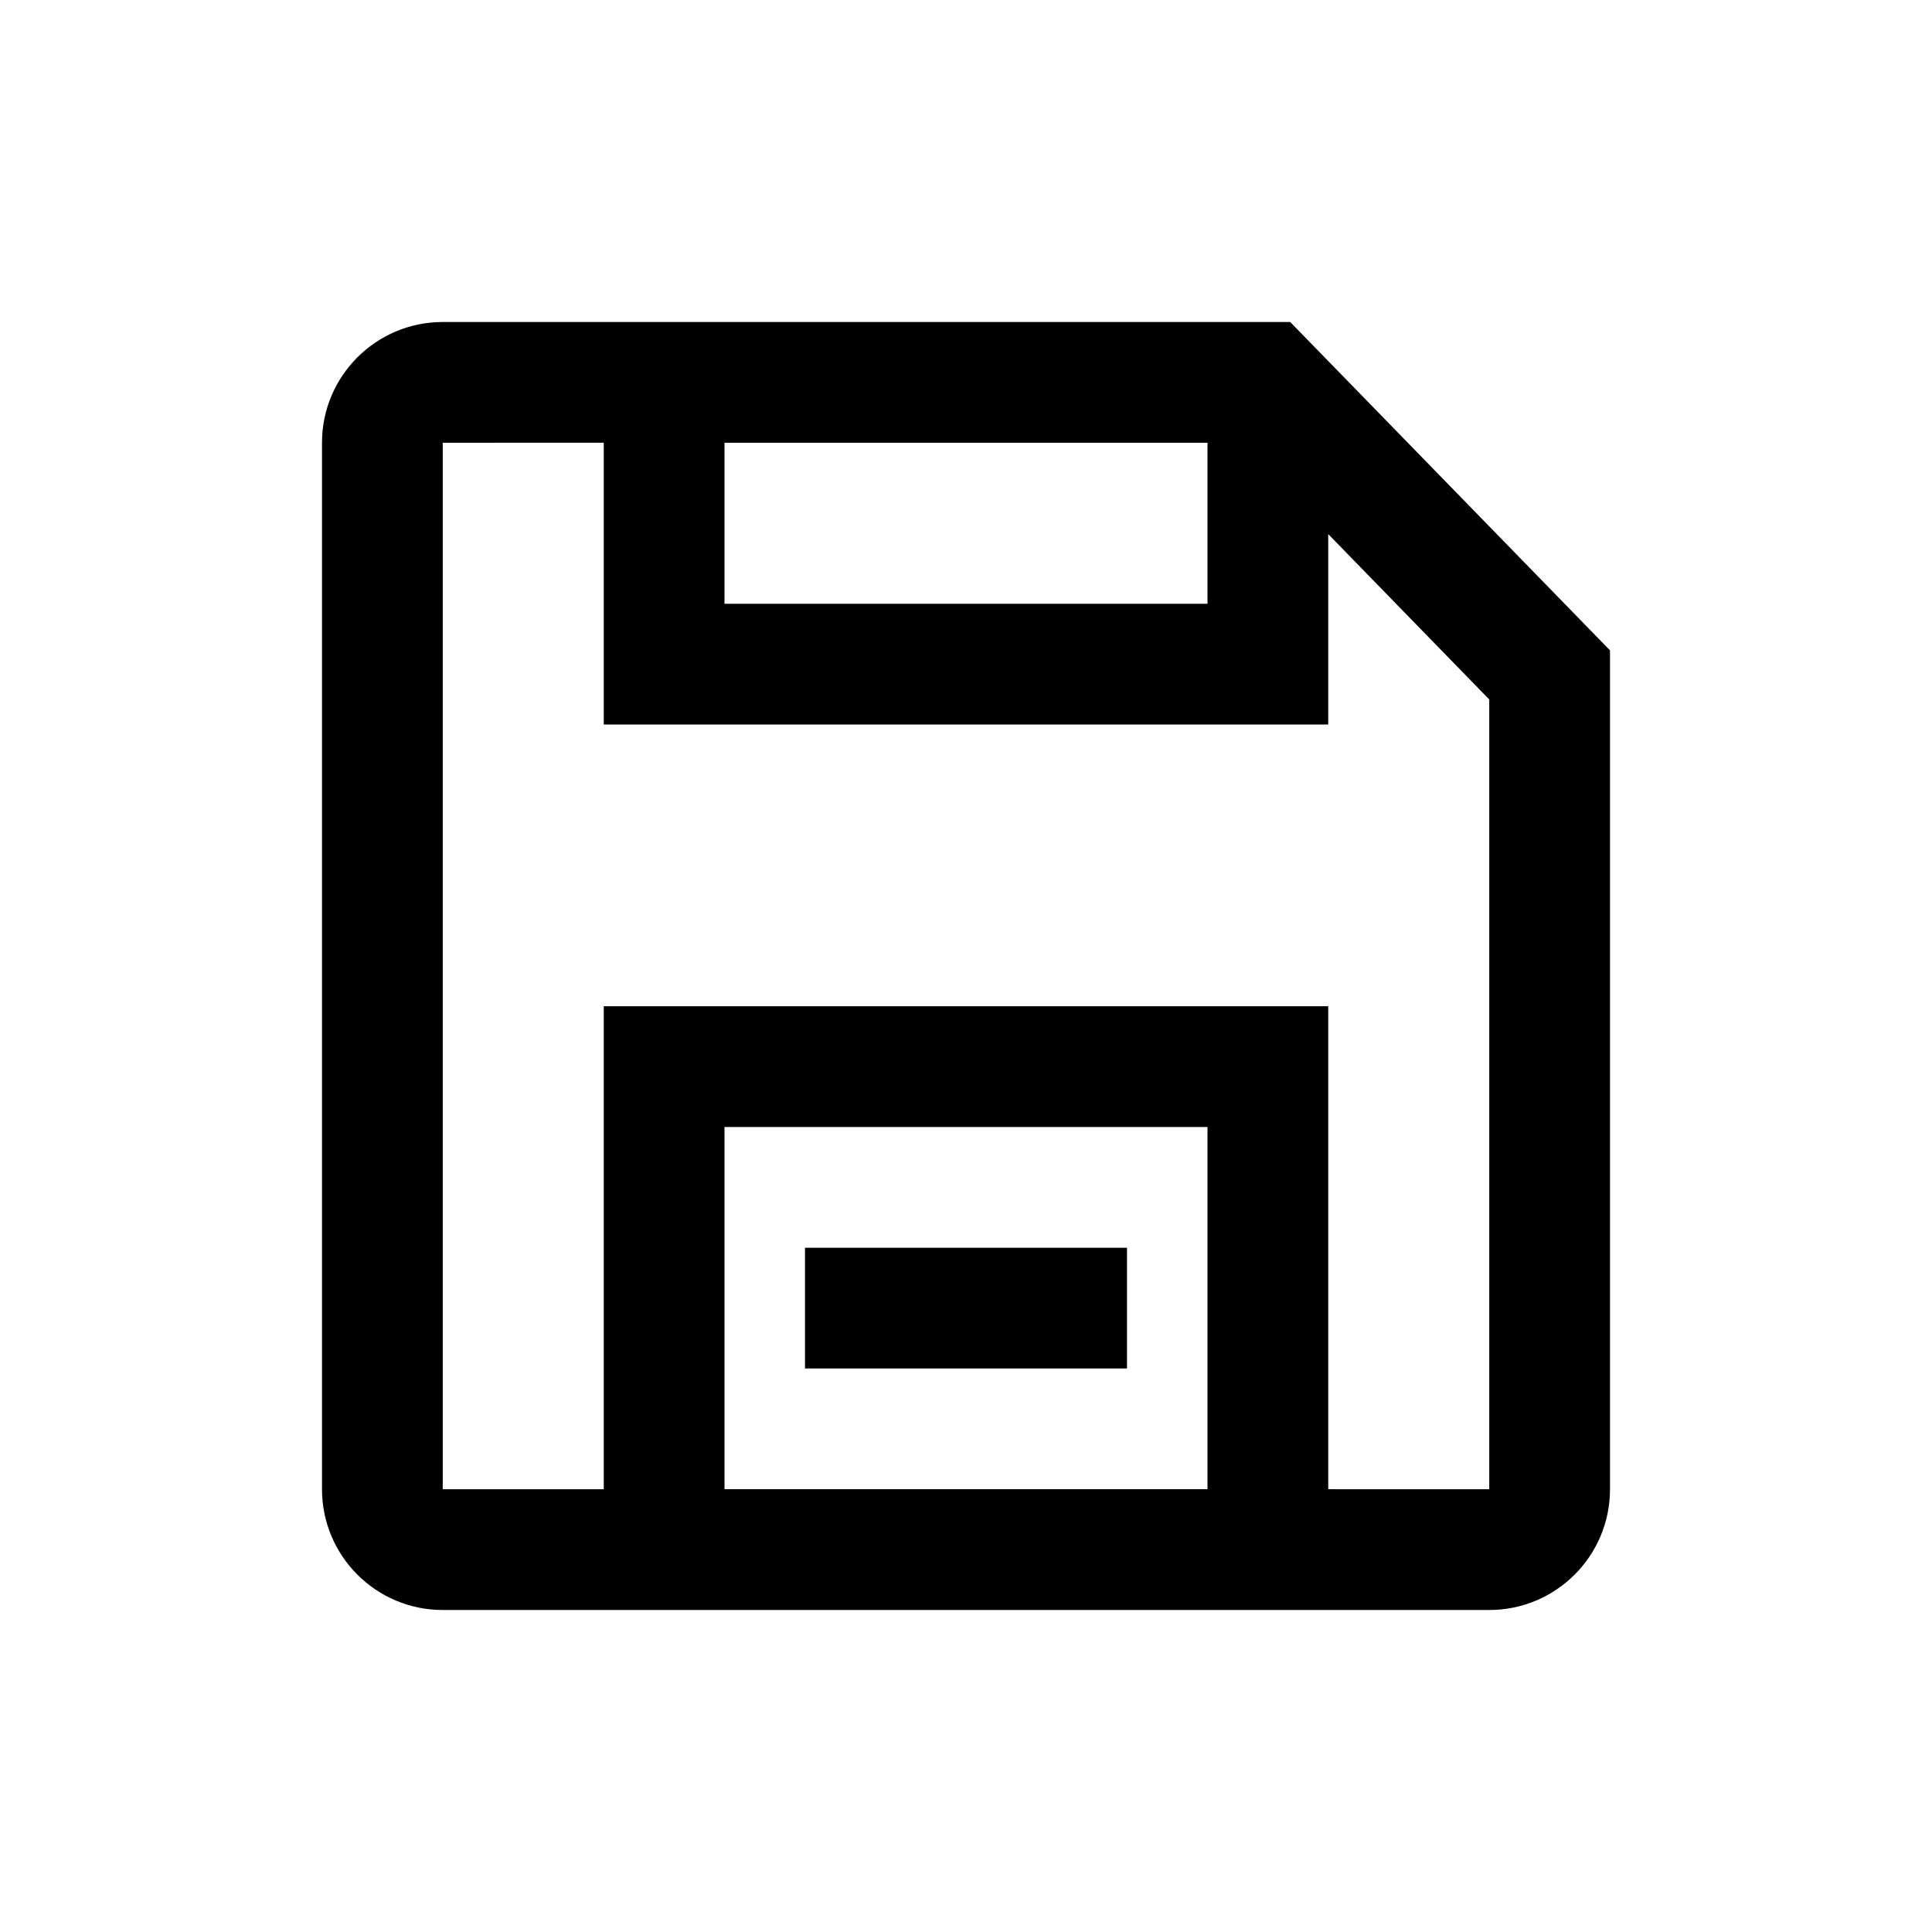
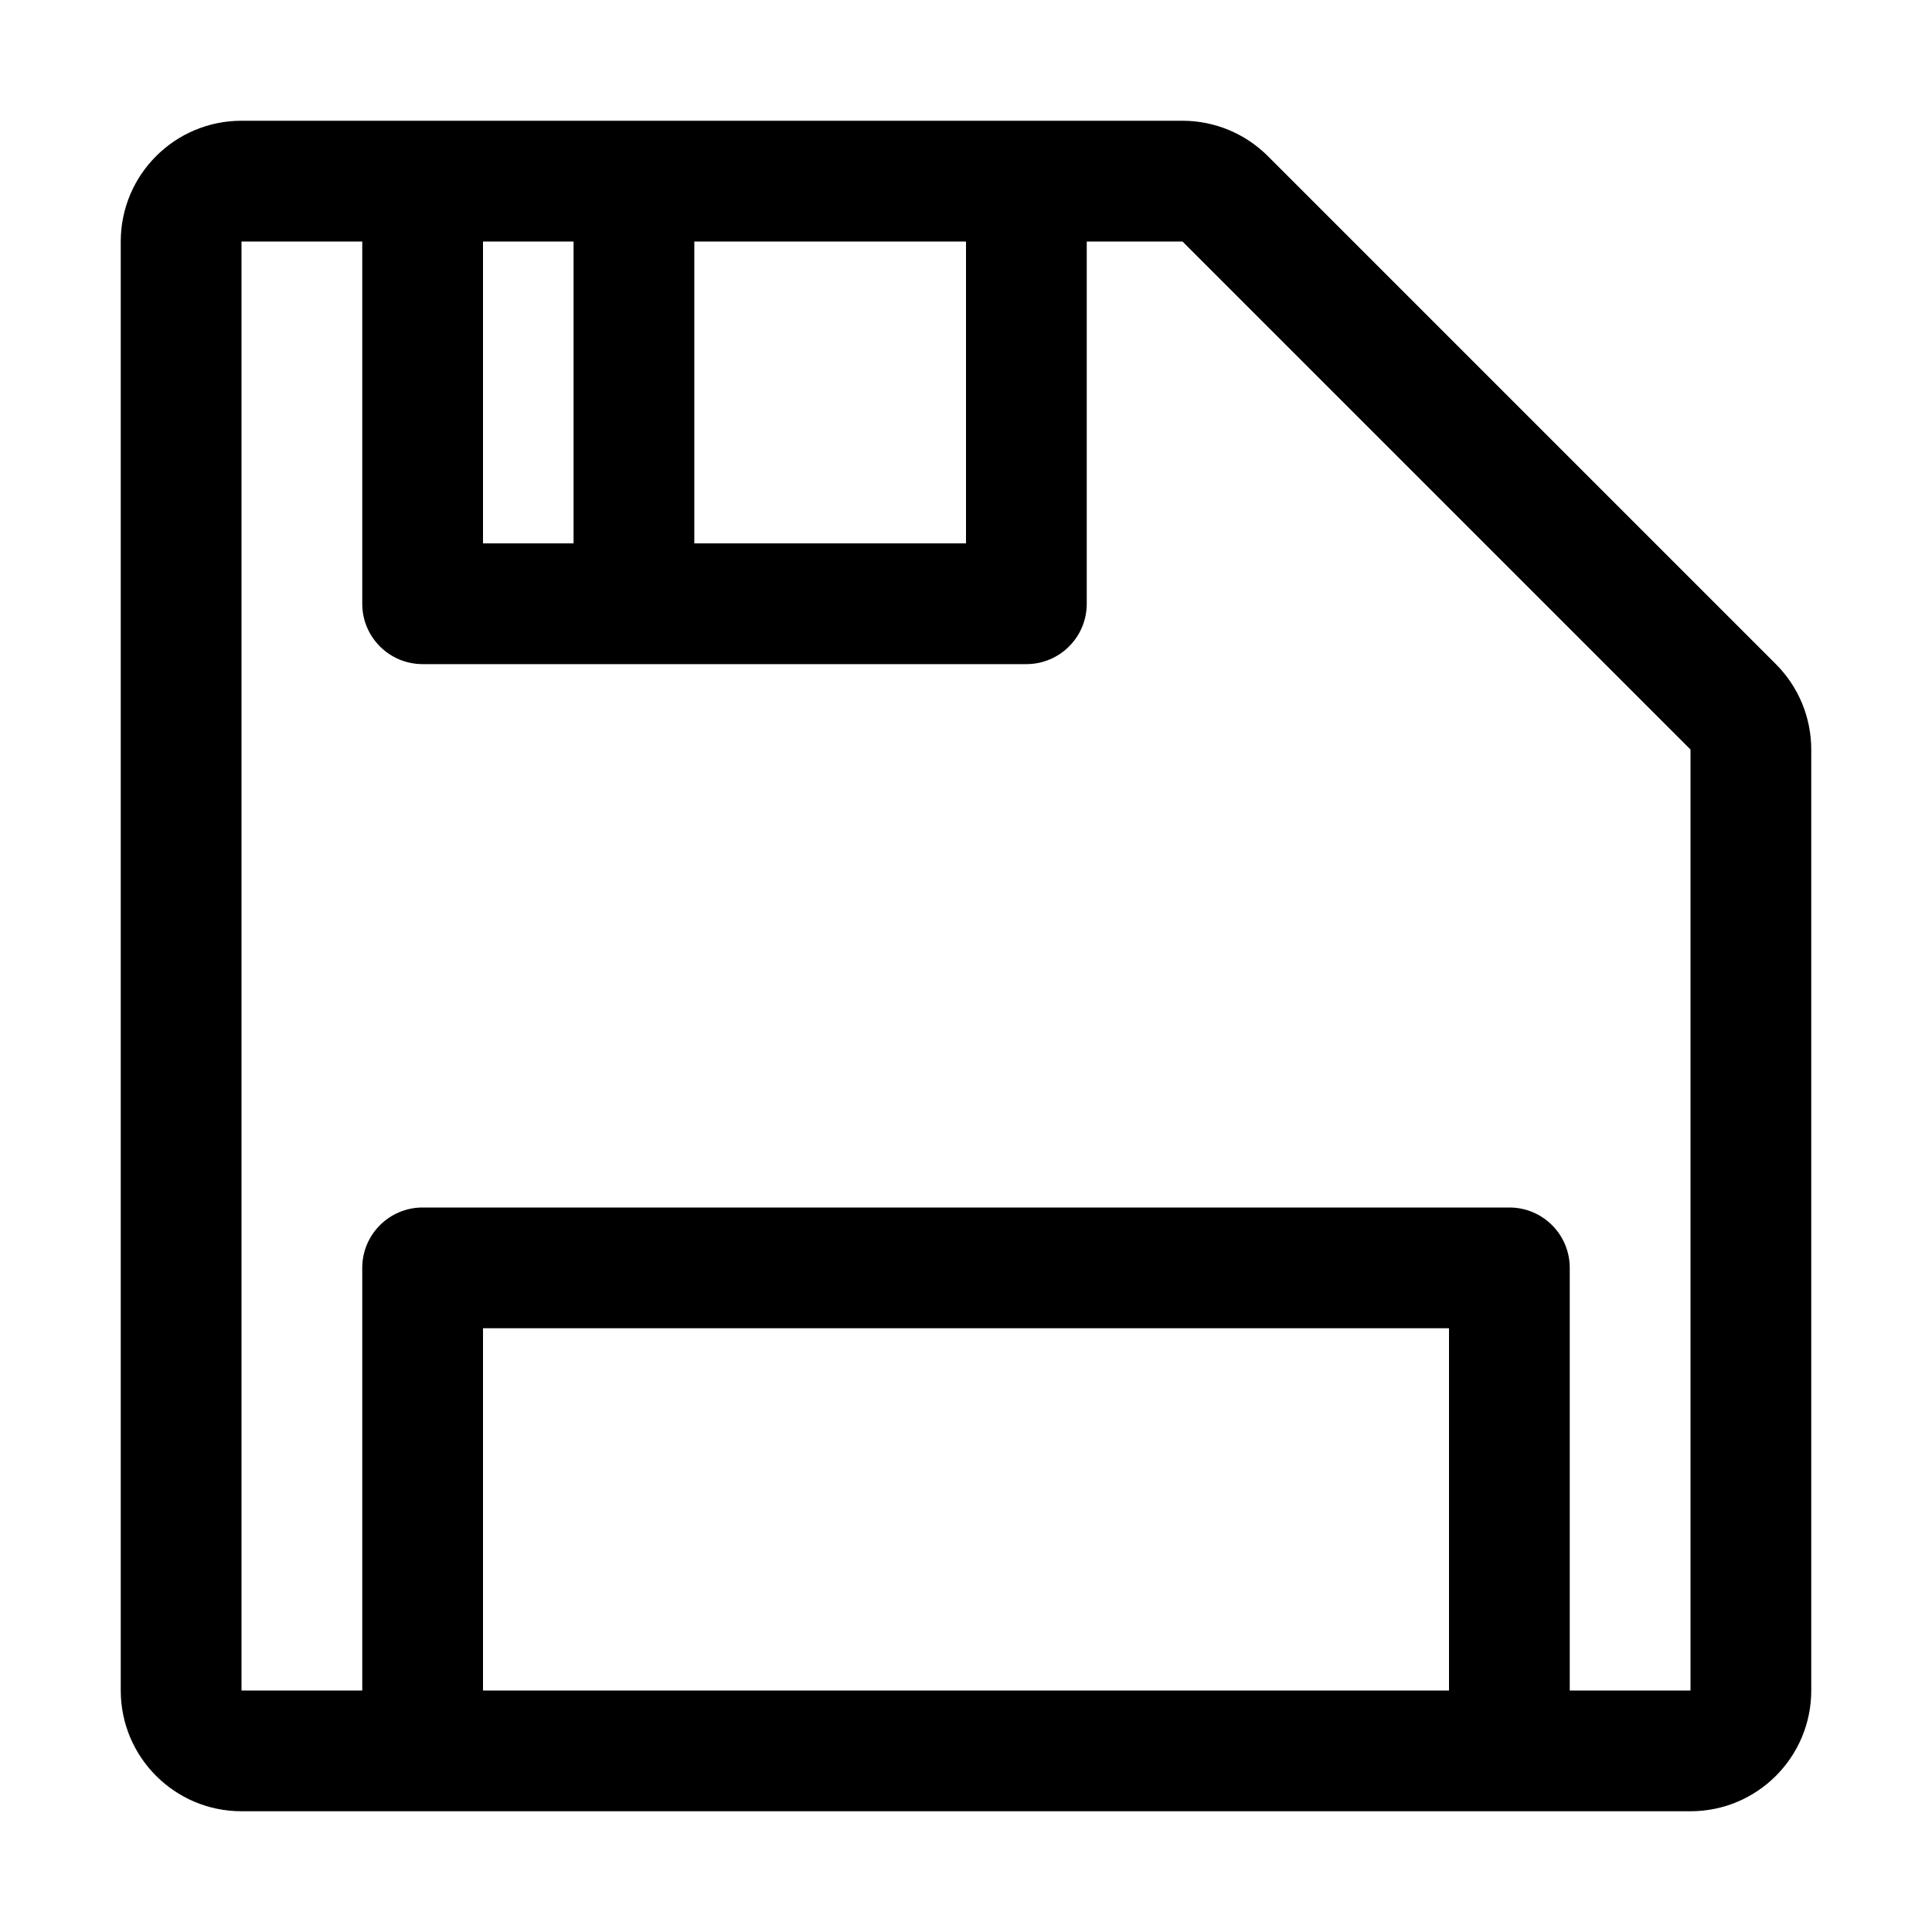
<svg xmlns="http://www.w3.org/2000/svg" class="icon" width="200px" height="200.00px" viewBox="0 0 1024 1024" version="1.1">
-   <path d="M683.84 170.667L853.333 344.704V789.333a64 64 0 0 1-64 64H234.667a64 64 0 0 1-64-64V234.667a64 64 0 0 1 64-64h449.173zM320 234.645L234.667 234.667v554.667l85.333-0.021V533.333h384v255.979L789.333 789.333V370.731l-85.333-87.637V384H320v-149.355zM640 597.333H384v191.979h256V597.333z m-42.667 64v64h-170.667v-64h170.667z m42.667-426.667H384v85.333h256v-85.333z" />
+   <path d="M941.248 352L672 82.752A64 64 0 0 0 626.752 64H128a64 64 0 0 0-64 64v768a64 64 0 0 0 64 64h768a64 64 0 0 0 64-64V397.248A64 64 0 0 0 941.248 352zM256 128h48v160H256V128z m112 0H512v160h-144V128zM256 896v-192h512v192H256z m640 0h-64v-224a32 32 0 0 0-32-32H224a32 32 0 0 0-32 32v224H128V128h64v192a32 32 0 0 0 32 32h320a32 32 0 0 0 32-32V128h50.752L896 397.248V896z" />
</svg>
